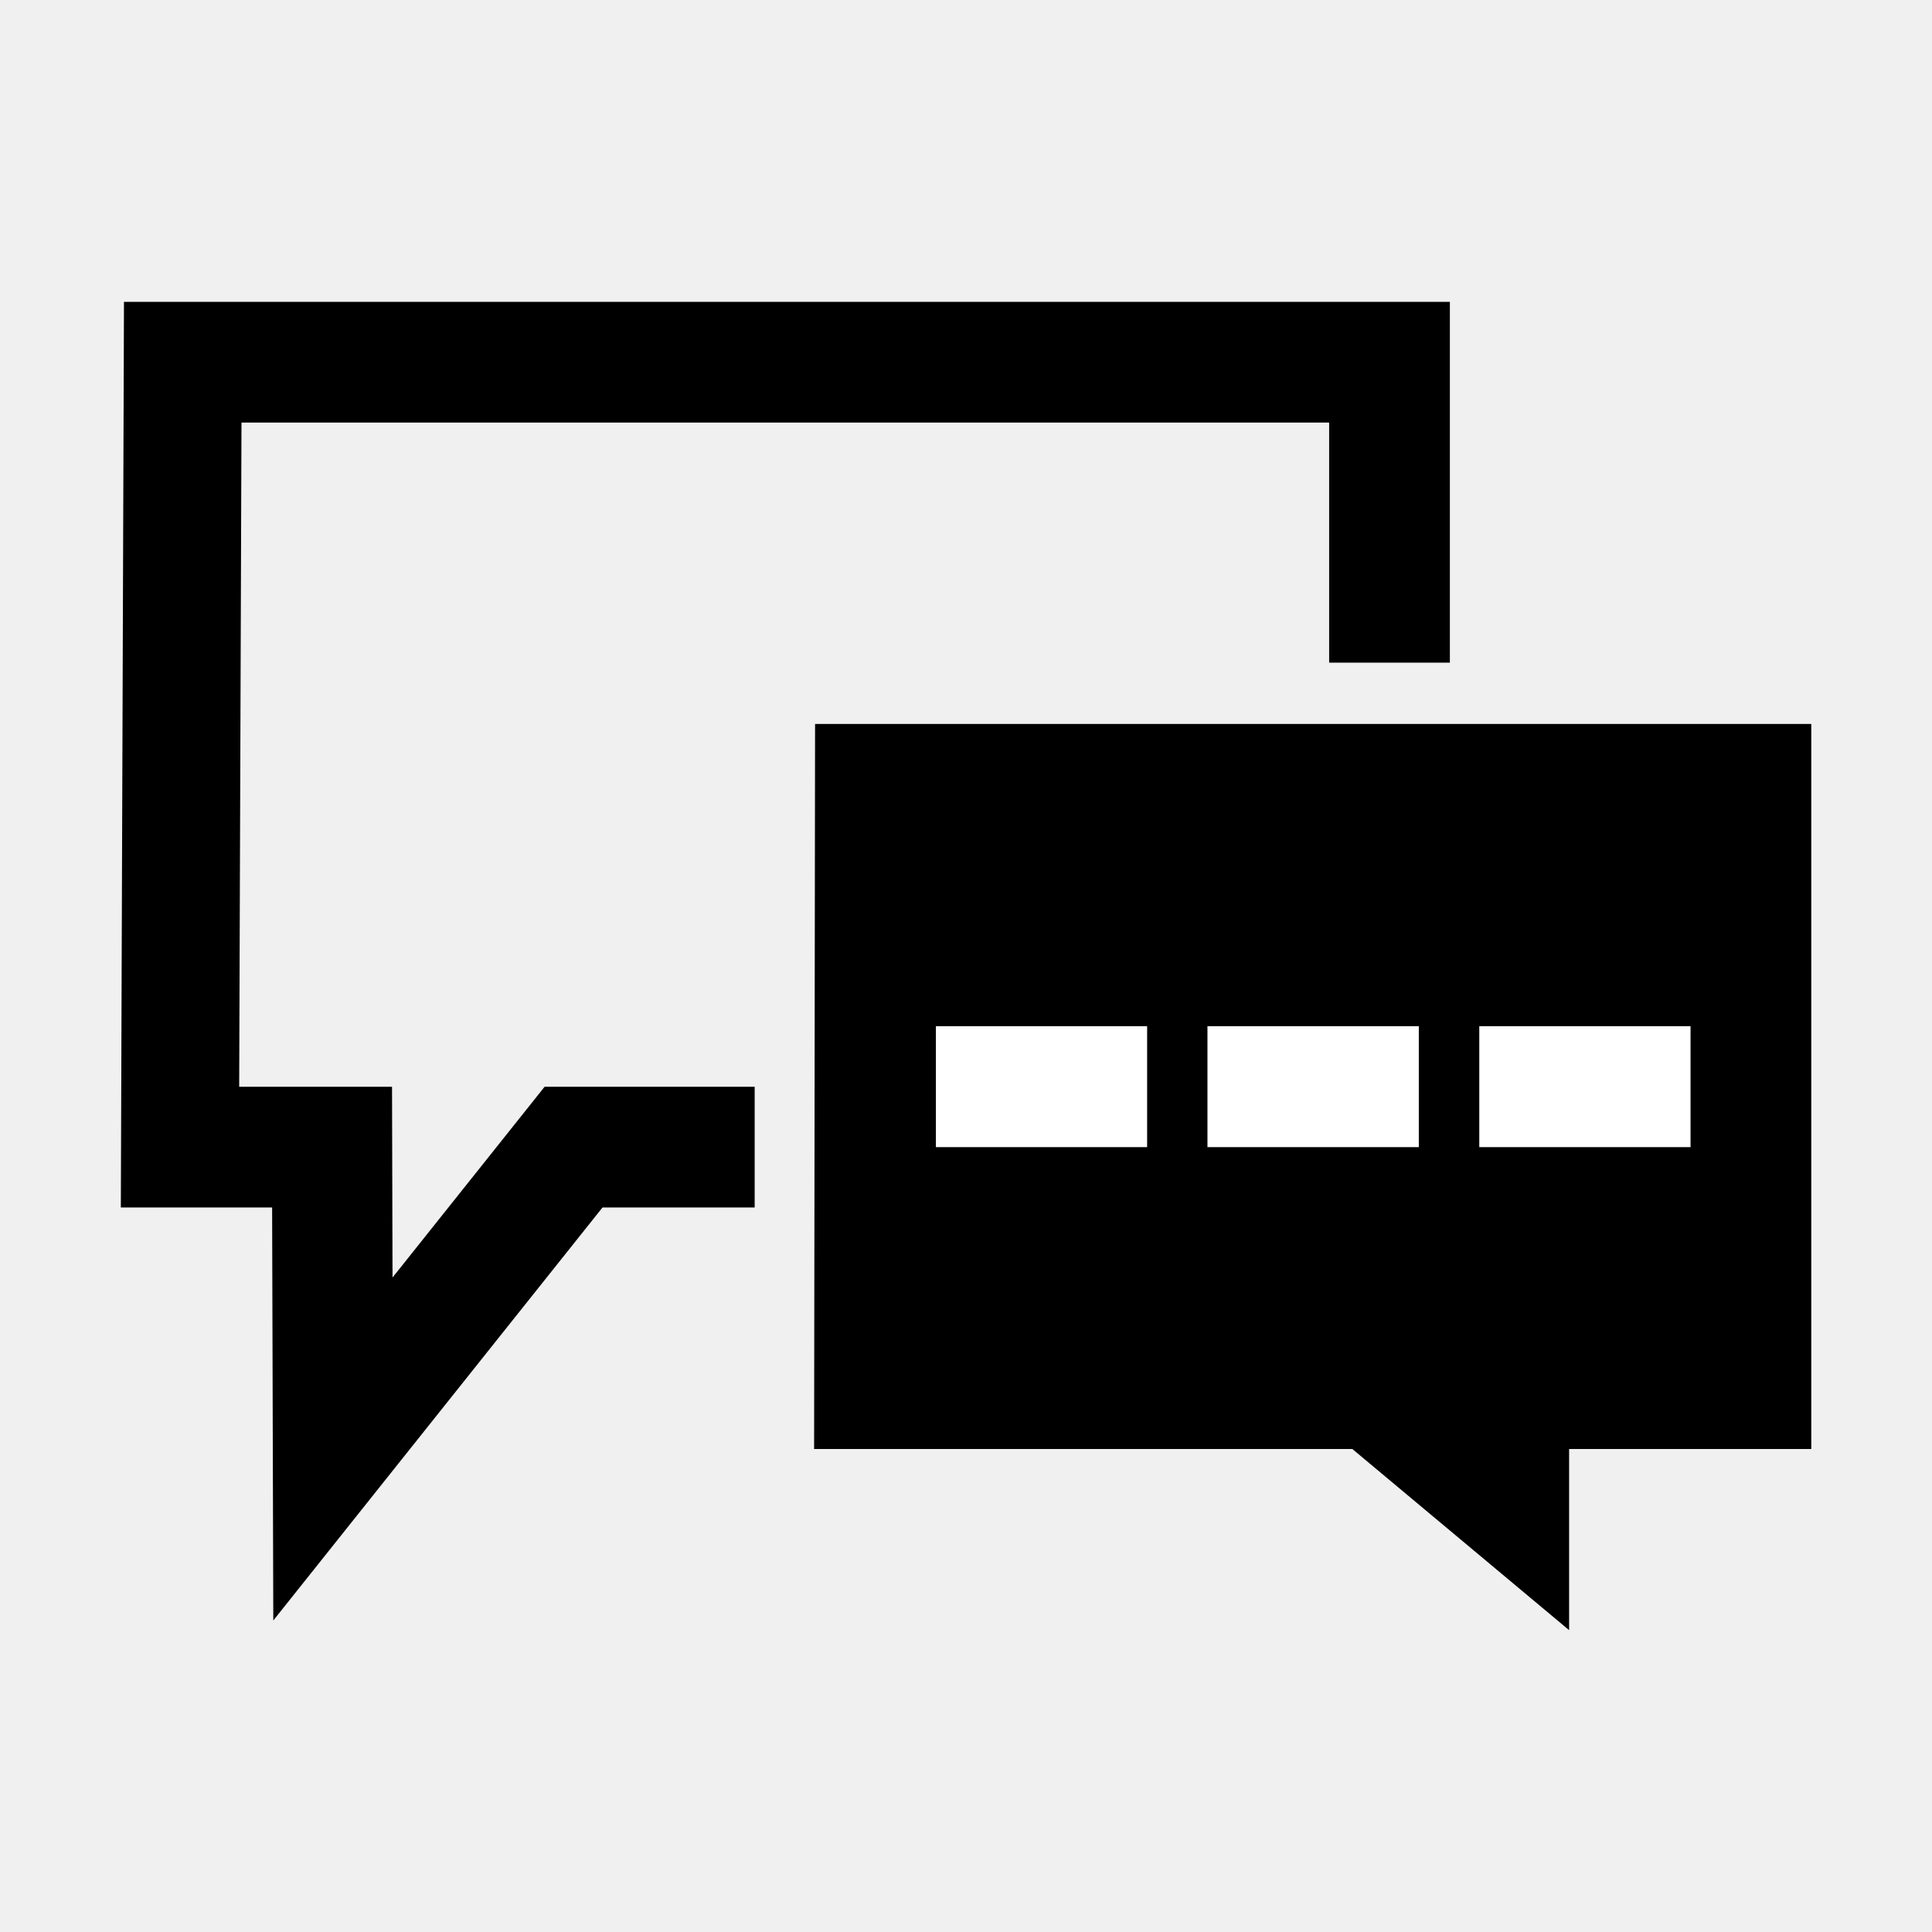
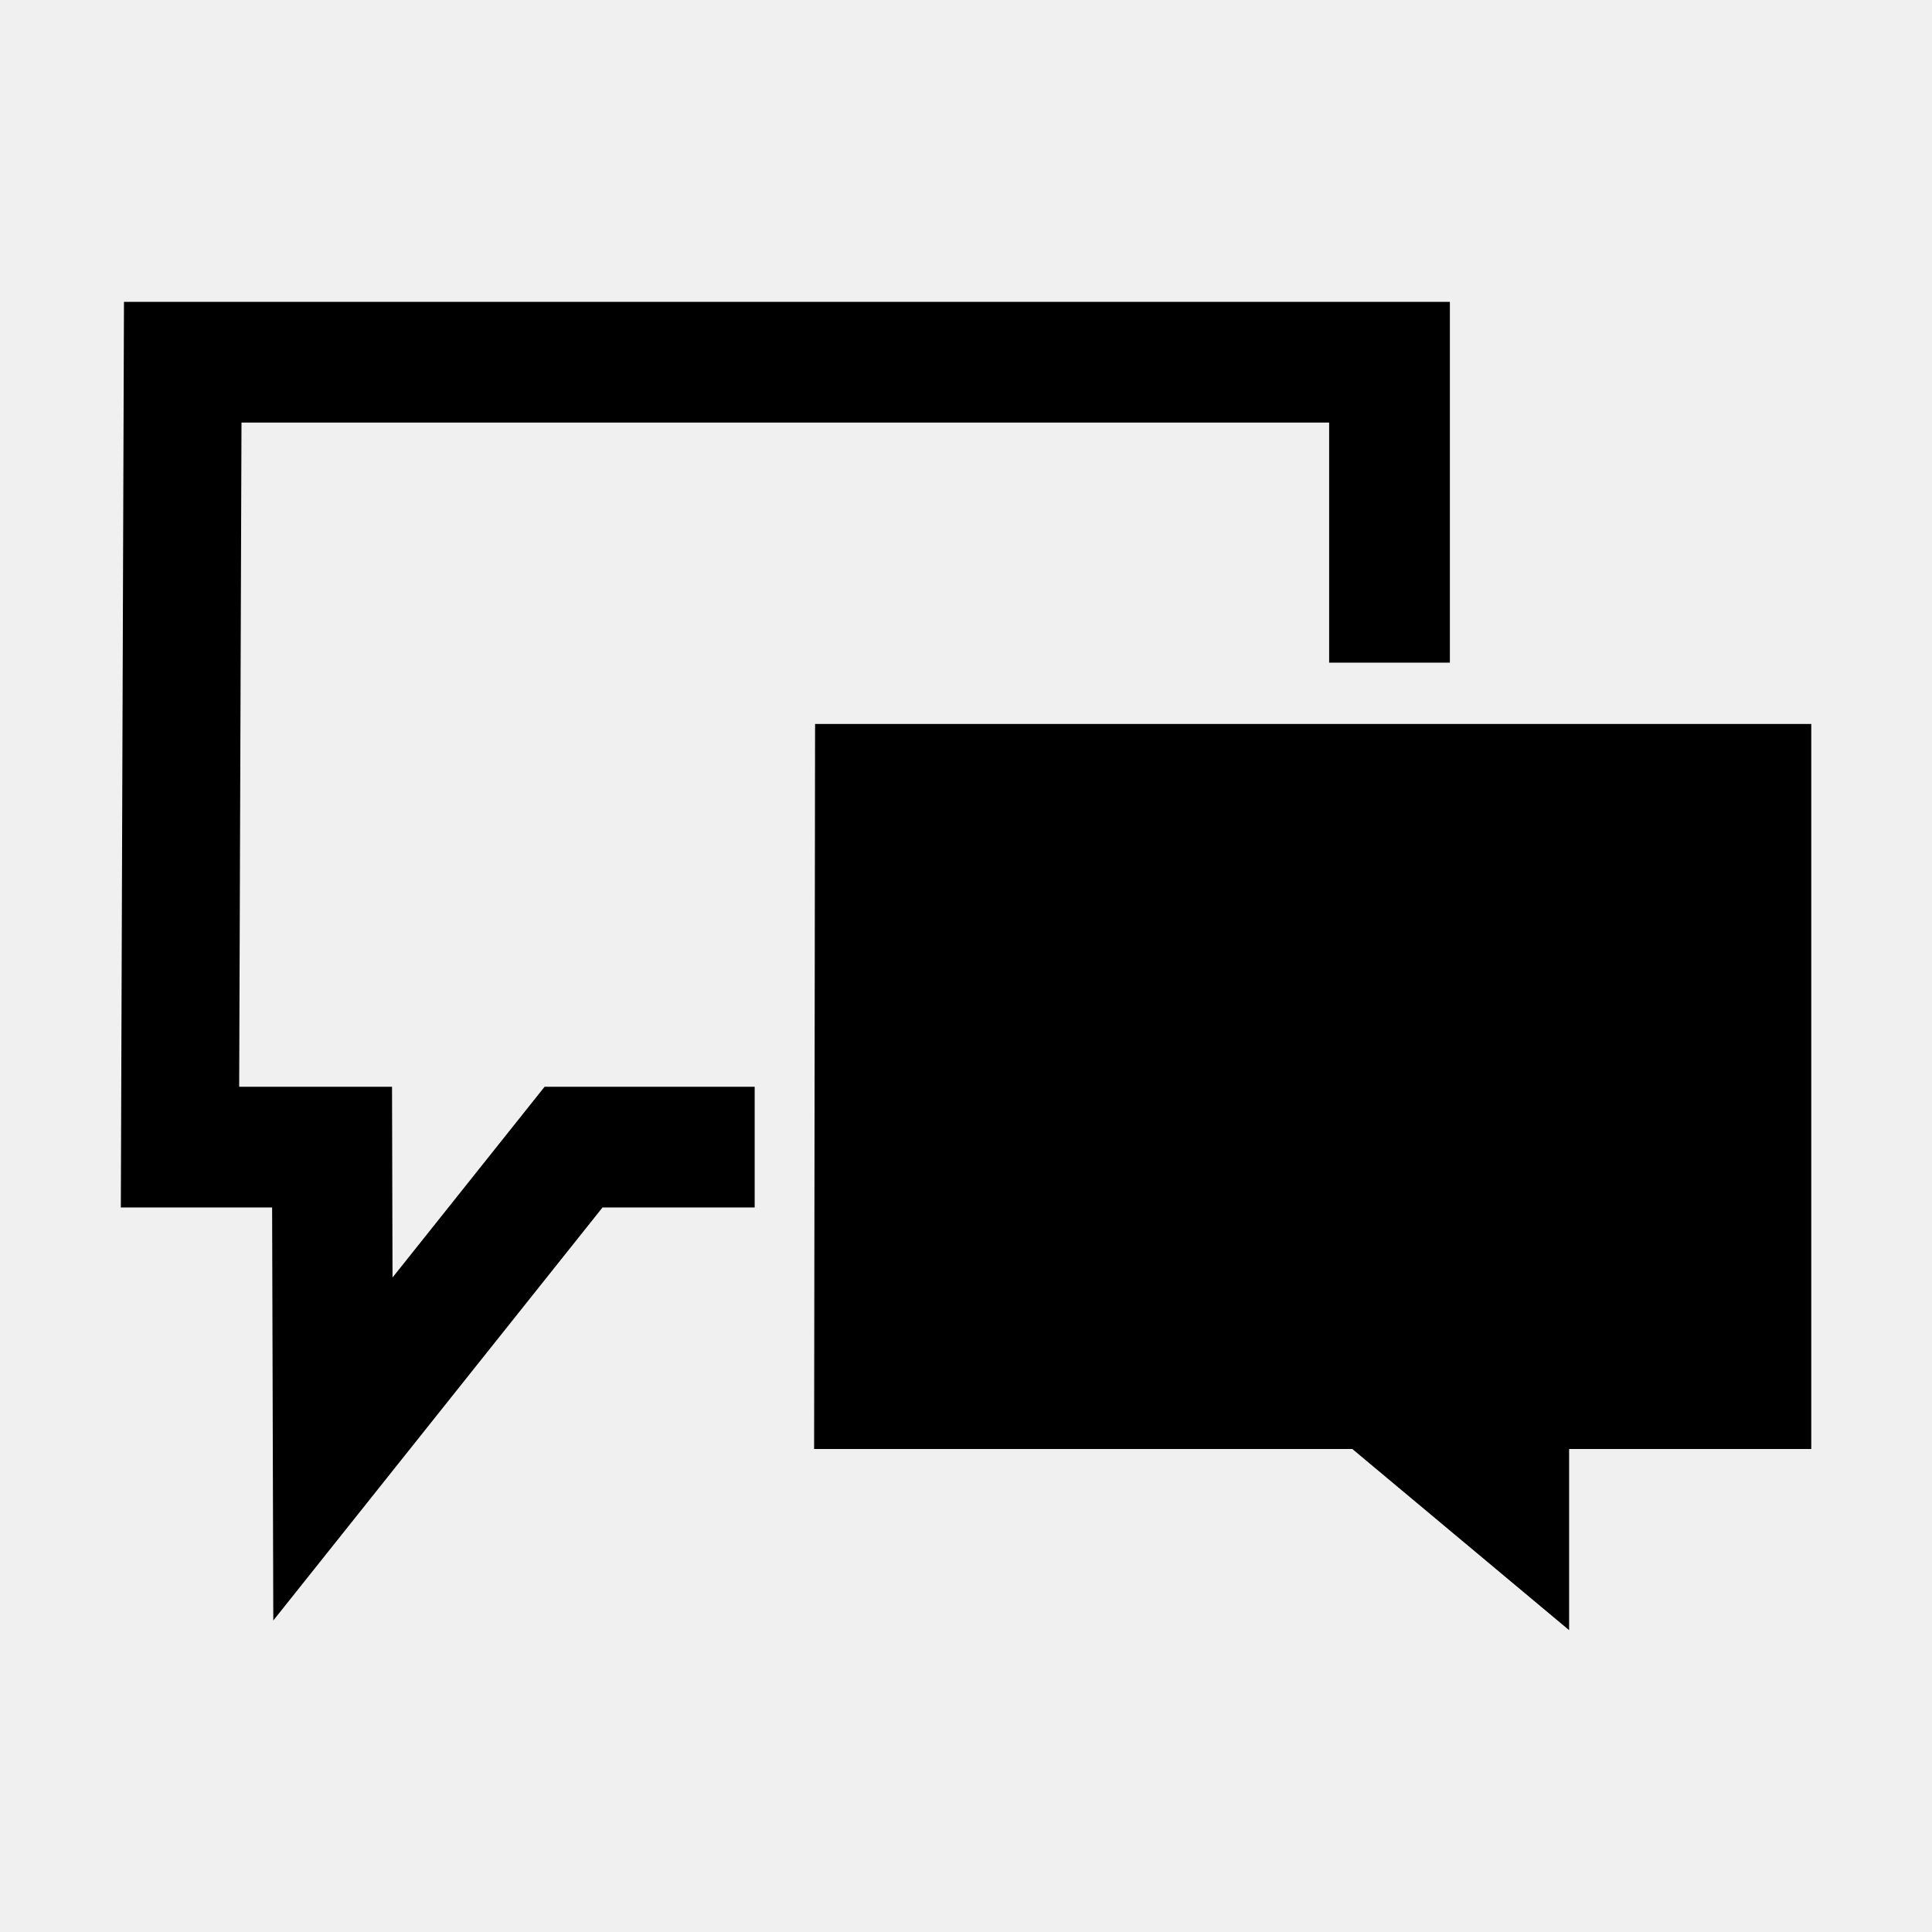
<svg xmlns="http://www.w3.org/2000/svg" xml:space="preserve" width="64px" height="64px" version="1.1" shape-rendering="geometricPrecision" text-rendering="geometricPrecision" image-rendering="optimizeQuality" fill-rule="evenodd" clip-rule="evenodd" viewBox="0 0 6400000 6400000">
  <g id="Warstwa_1">
    <path fill="{color}" fill-rule="nonzero" d="M2499952 3999970l-504101 0 -1090525 1368088 -3898 -1368088 -501147 0 10393 -3000036 4392220 0 0 1195172 -399926 0 0 -795246 -3602998 0 -7677 2200184 506345 0 1654 631898 503746 -631898 695914 0 0 399926zm200081 -1601830l3300041 0 0 2401919 -802215 0 0 600007 -718001 -600007 -1783014 0 3189 -2401919z" />
-     <path fill="#FFFFFF" fill-rule="nonzero" d="M3100196 3399373l699811 0 0 400634 -699811 0 0 -400634zm1800140 0l699812 0 0 400634 -699812 0 0 -400634zm-900484 0l700166 0 0 400634 -700166 0 0 -400634z" />
  </g>
</svg>
